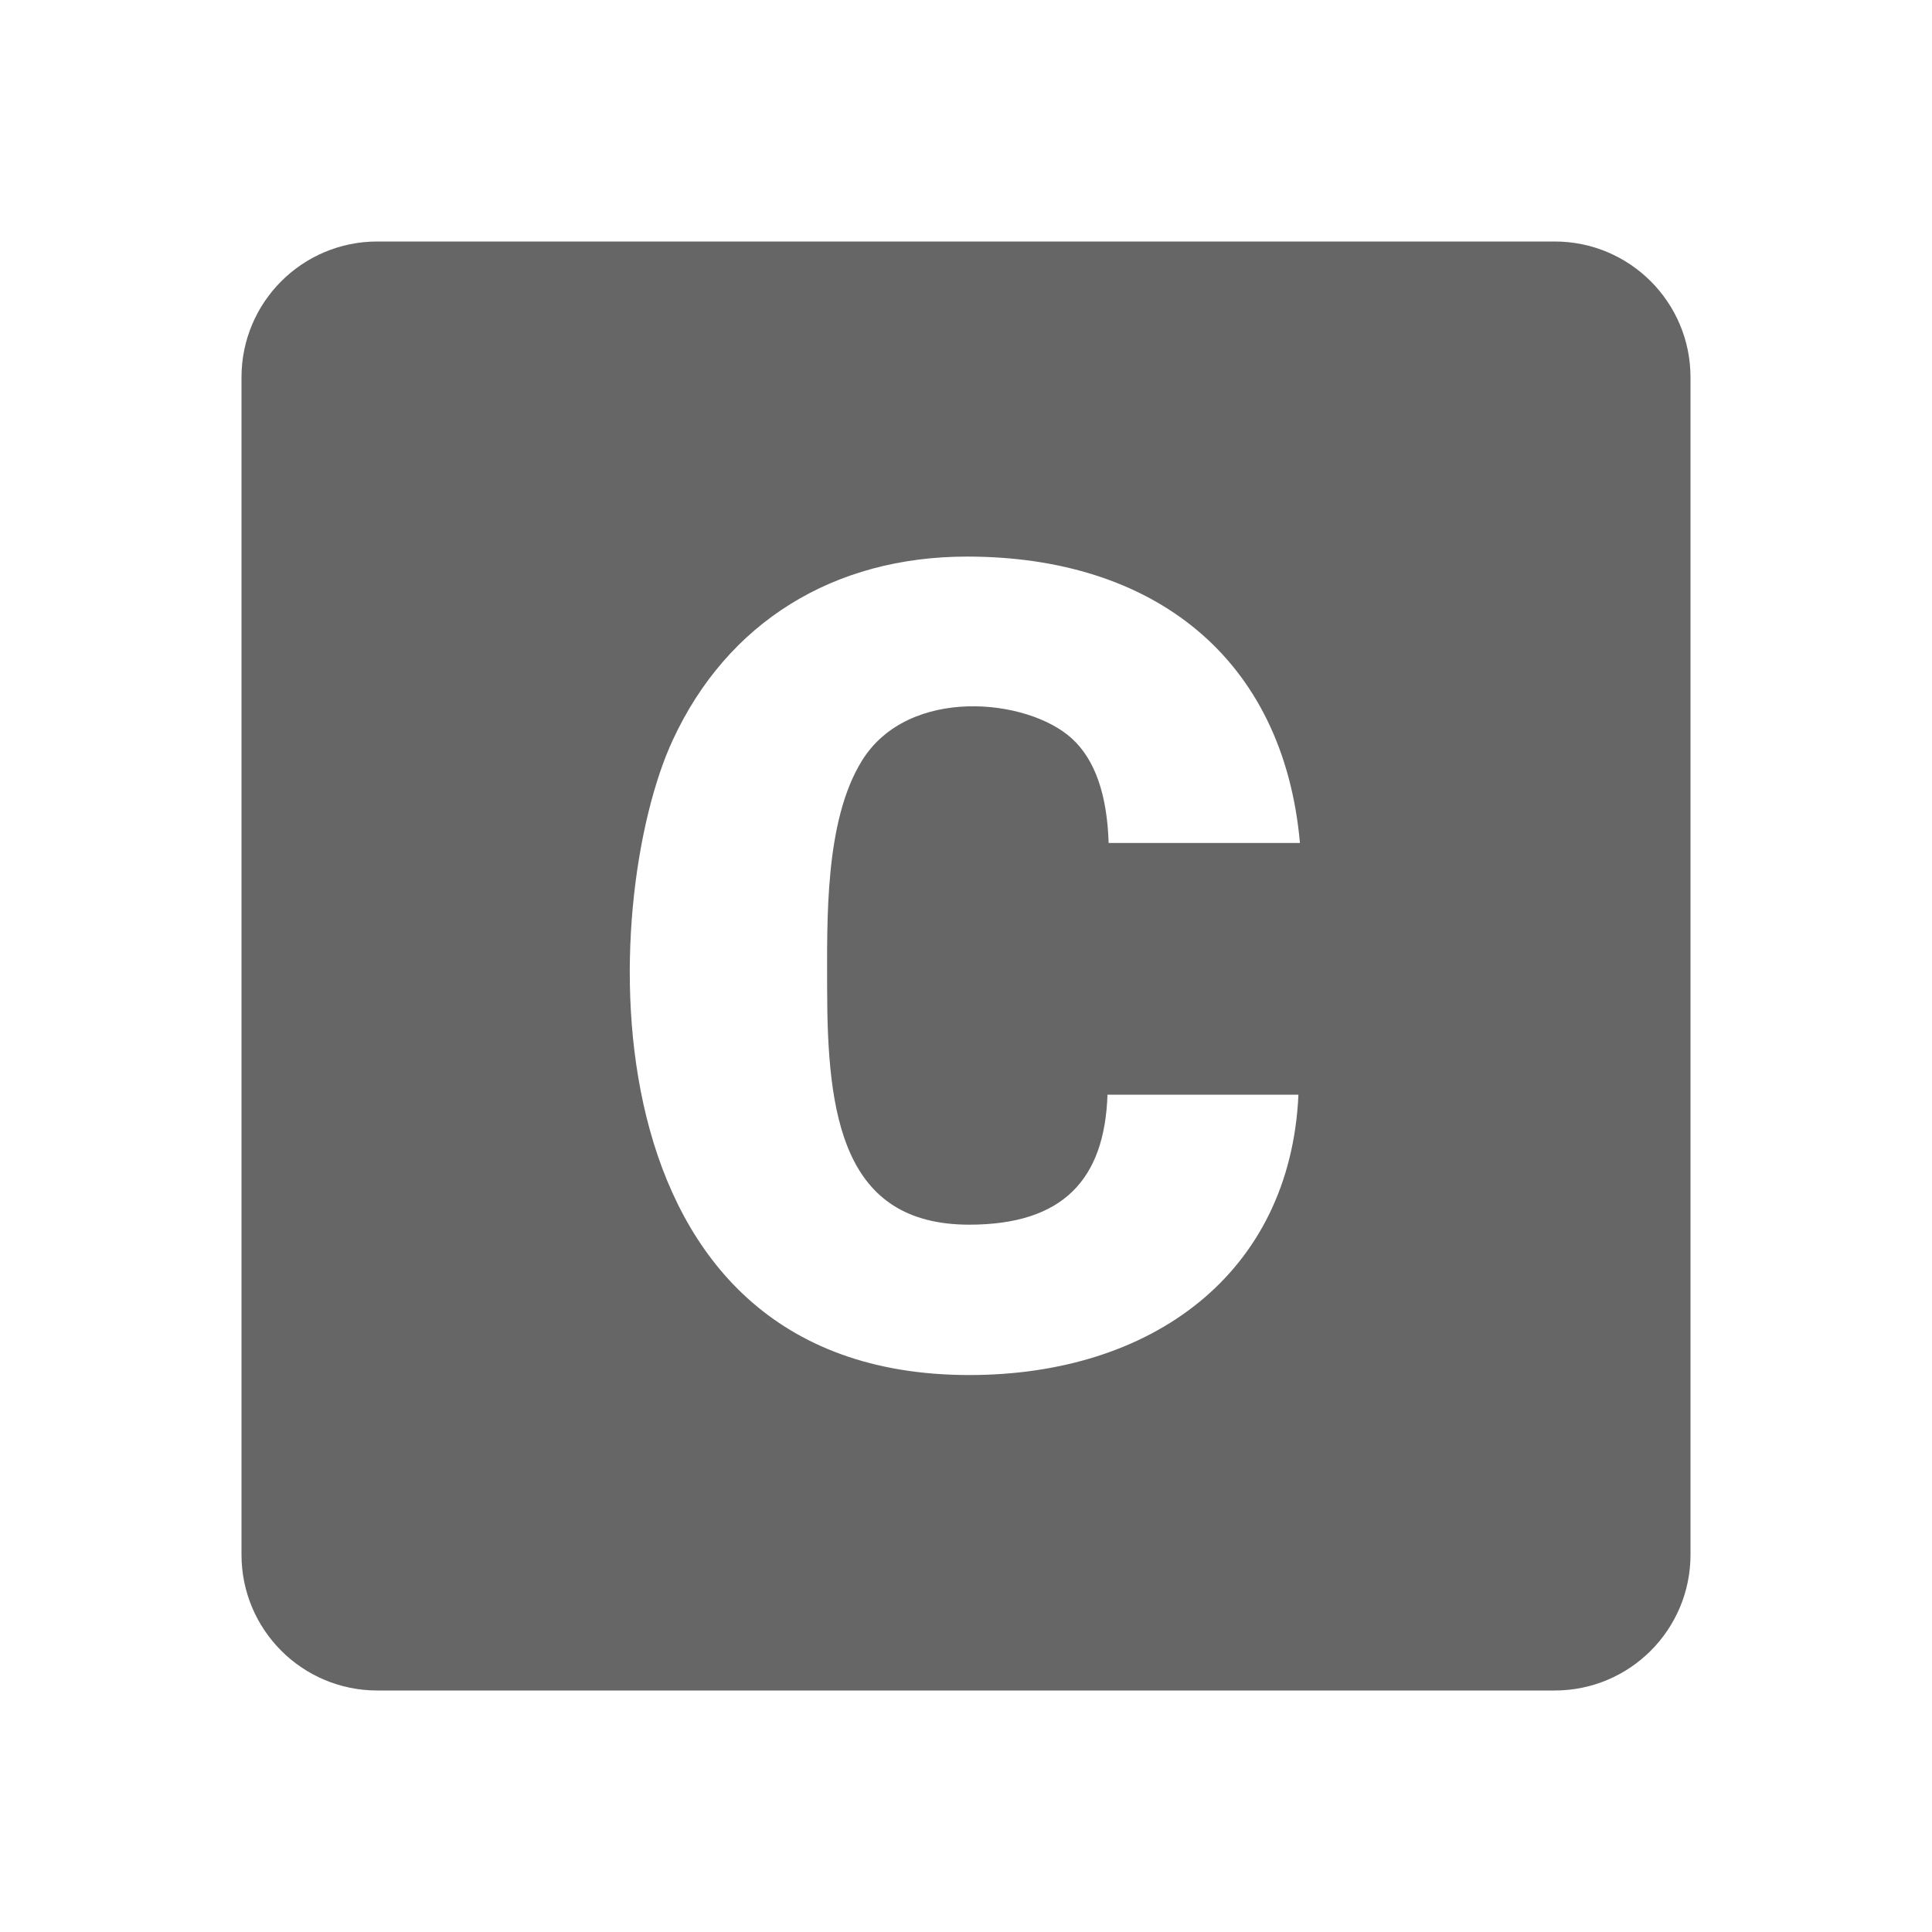
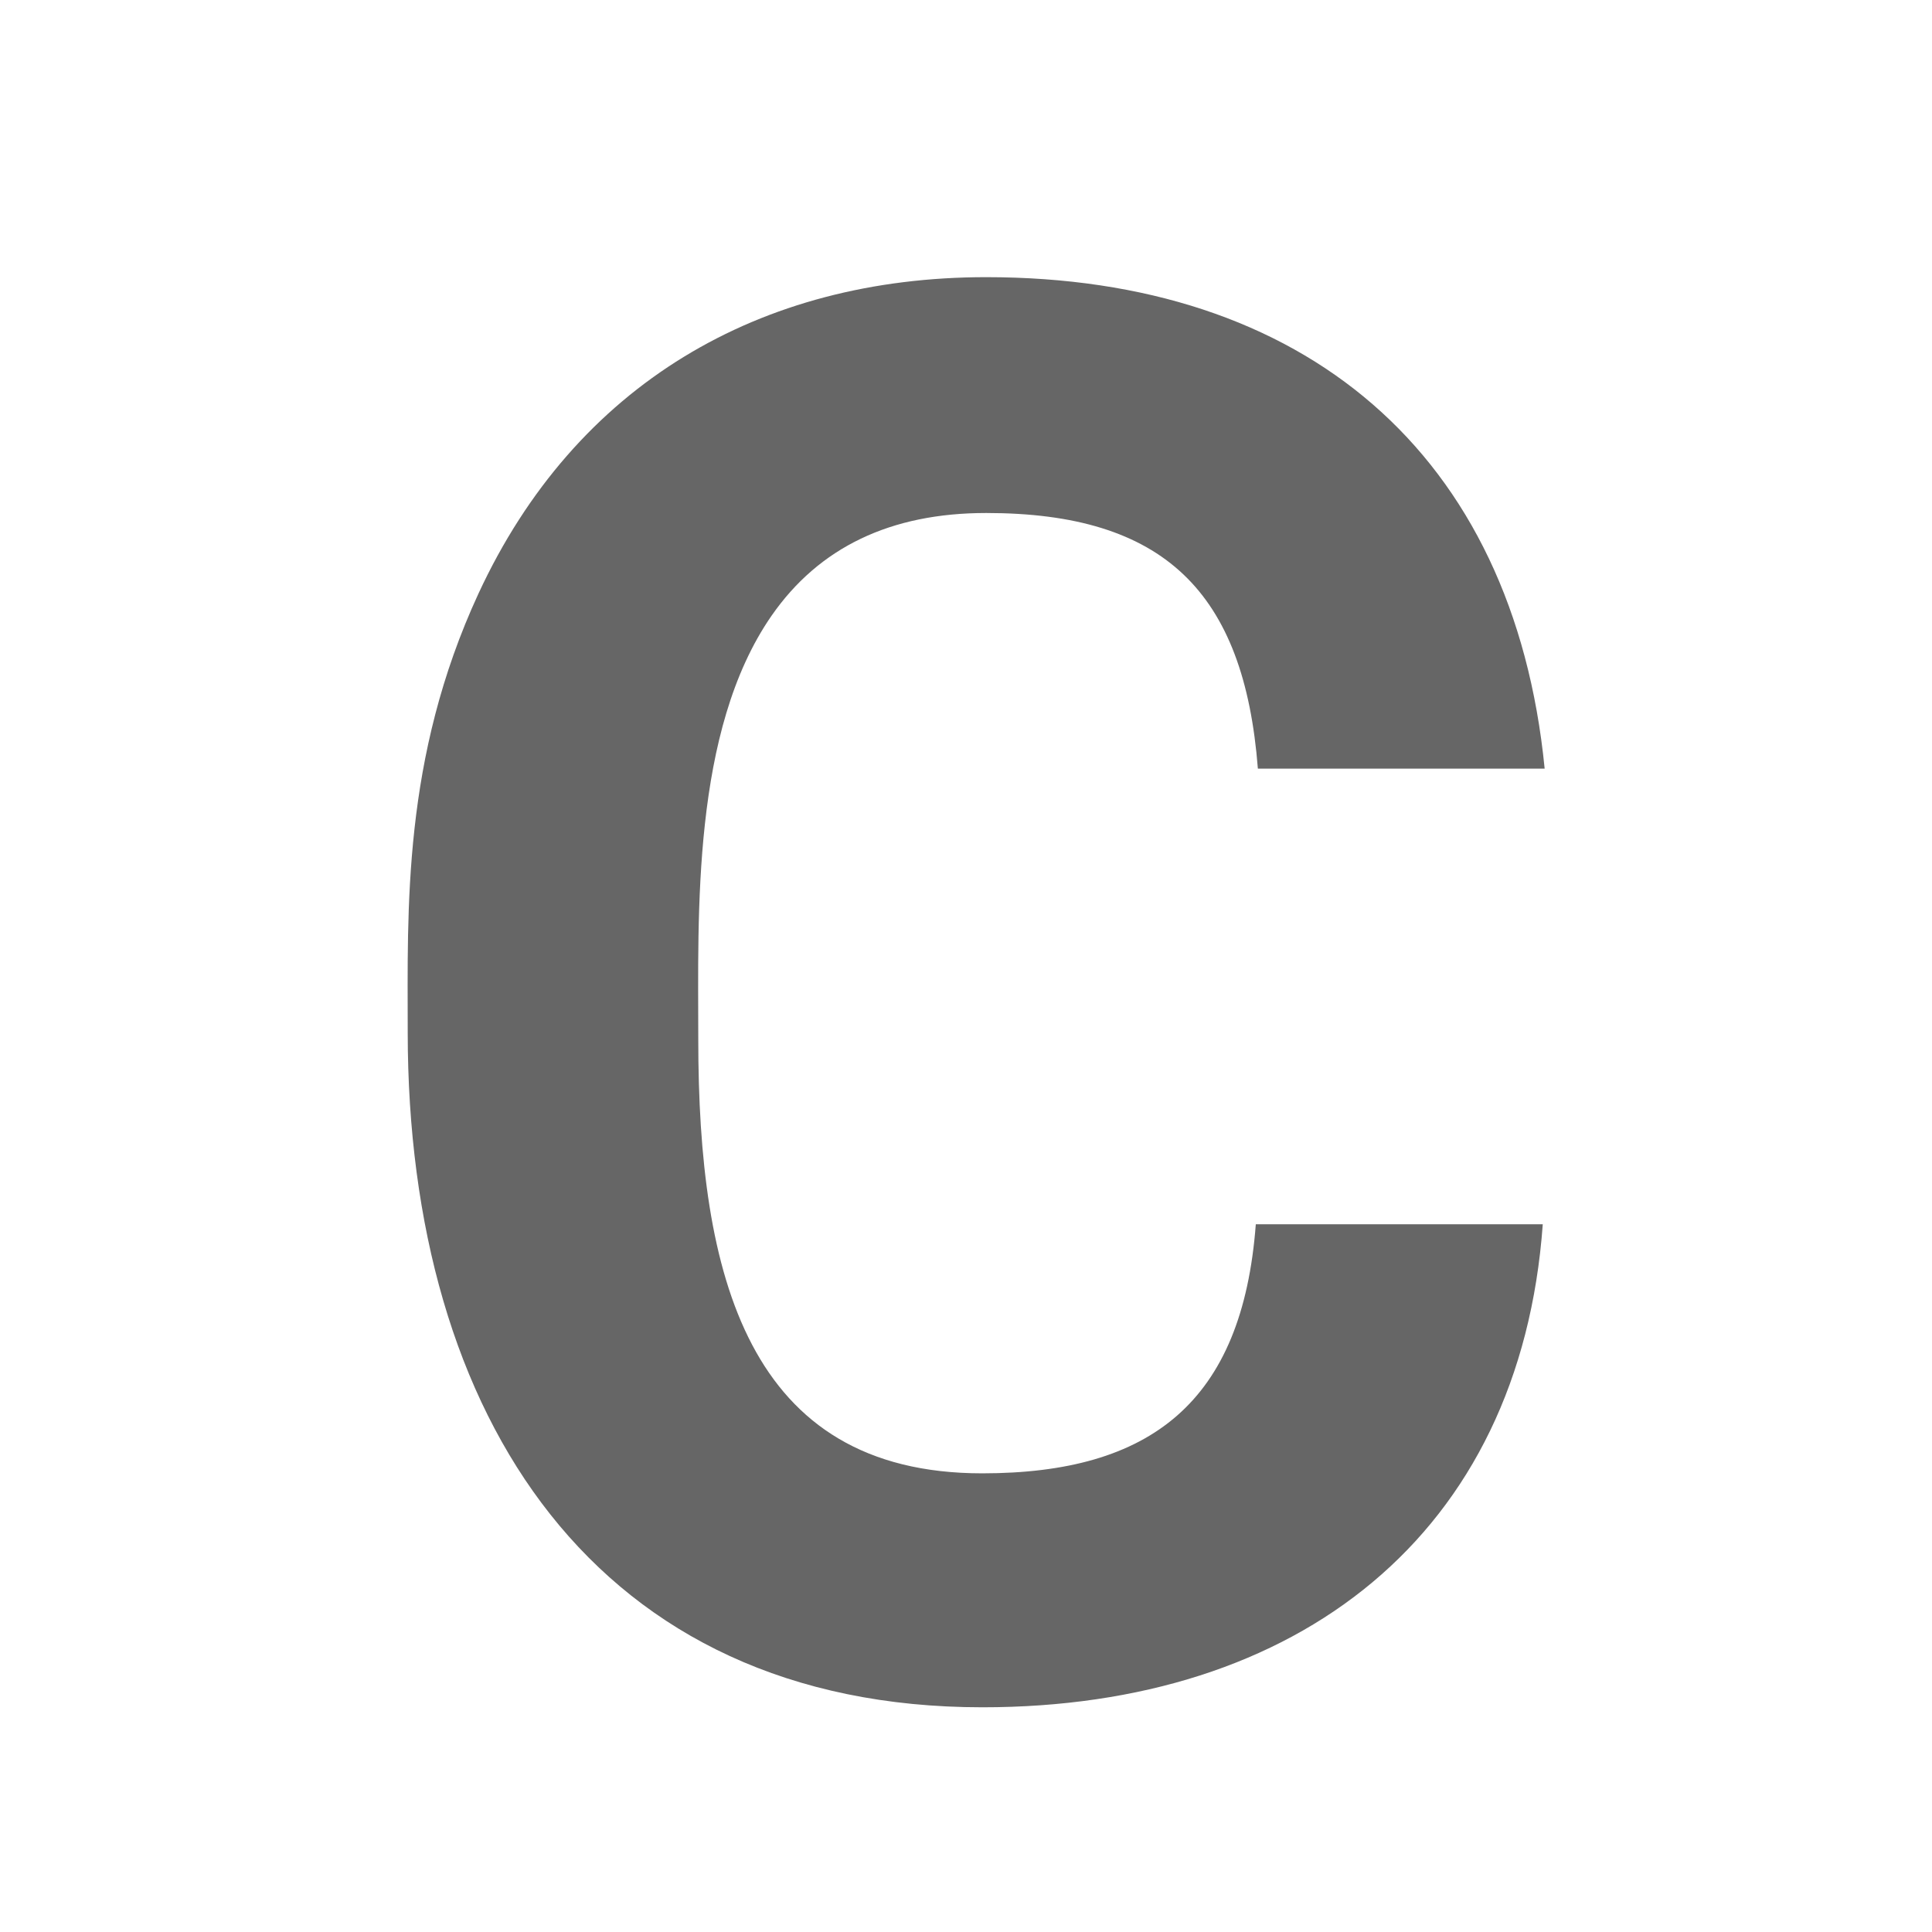
<svg xmlns="http://www.w3.org/2000/svg" version="1.1" id="icon" x="0px" y="0px" viewBox="0 0 1024 1024" enable-background="new 0 0 1024 1024" xml:space="preserve">
-   <path fill="#666666" d="M896,824c0,39.8-32.2,72-72,72H200c-39.8,0-72-32.2-72-72V200c0-39.8,32.2-72,72-72h624  c39.8,0,72,32.2,72,72V824z M587,580.1c-1.5,45.5-24,69-73.3,69c-67.2,0-75.3-58-75.3-125.5c0-35.9-1.4-88.5,18.5-120.5  c24.6-39.6,87.9-33.1,111.3-11.6c12.2,11.2,18.6,29.7,19.4,55.3H689C680.2,348.5,611.3,295,512.6,295c-70.8,0-127.1,34.8-156,97.2  c-39.3,84.7-50.2,336.6,157.2,336.6c96.7,0,170.1-53.7,174.4-148.6H587z" />
+   <g>
+     <path fill="#666666" d="M817.7,648.9c-11.9,164.6-129.8,256-297,256c-204.5,0-304.6-153.3-304.6-357.7c0-65.3-2.9-145.2,37.5-232.6   c51.4-111,149.2-167.7,269.1-167.7c168.3,0,279.5,93,296,260.5h-152c-7.3-93.8-49.9-135.5-144-135.5c-50.7,0-88.6,18.2-113.8,54.5   c-42.3,61.1-38.8,157.8-38.8,224.6c0,124.7,25.9,229.9,150.5,229.9c89.3,0,137.9-37.7,145-132H817.7z" />
+   </g>
</svg>
